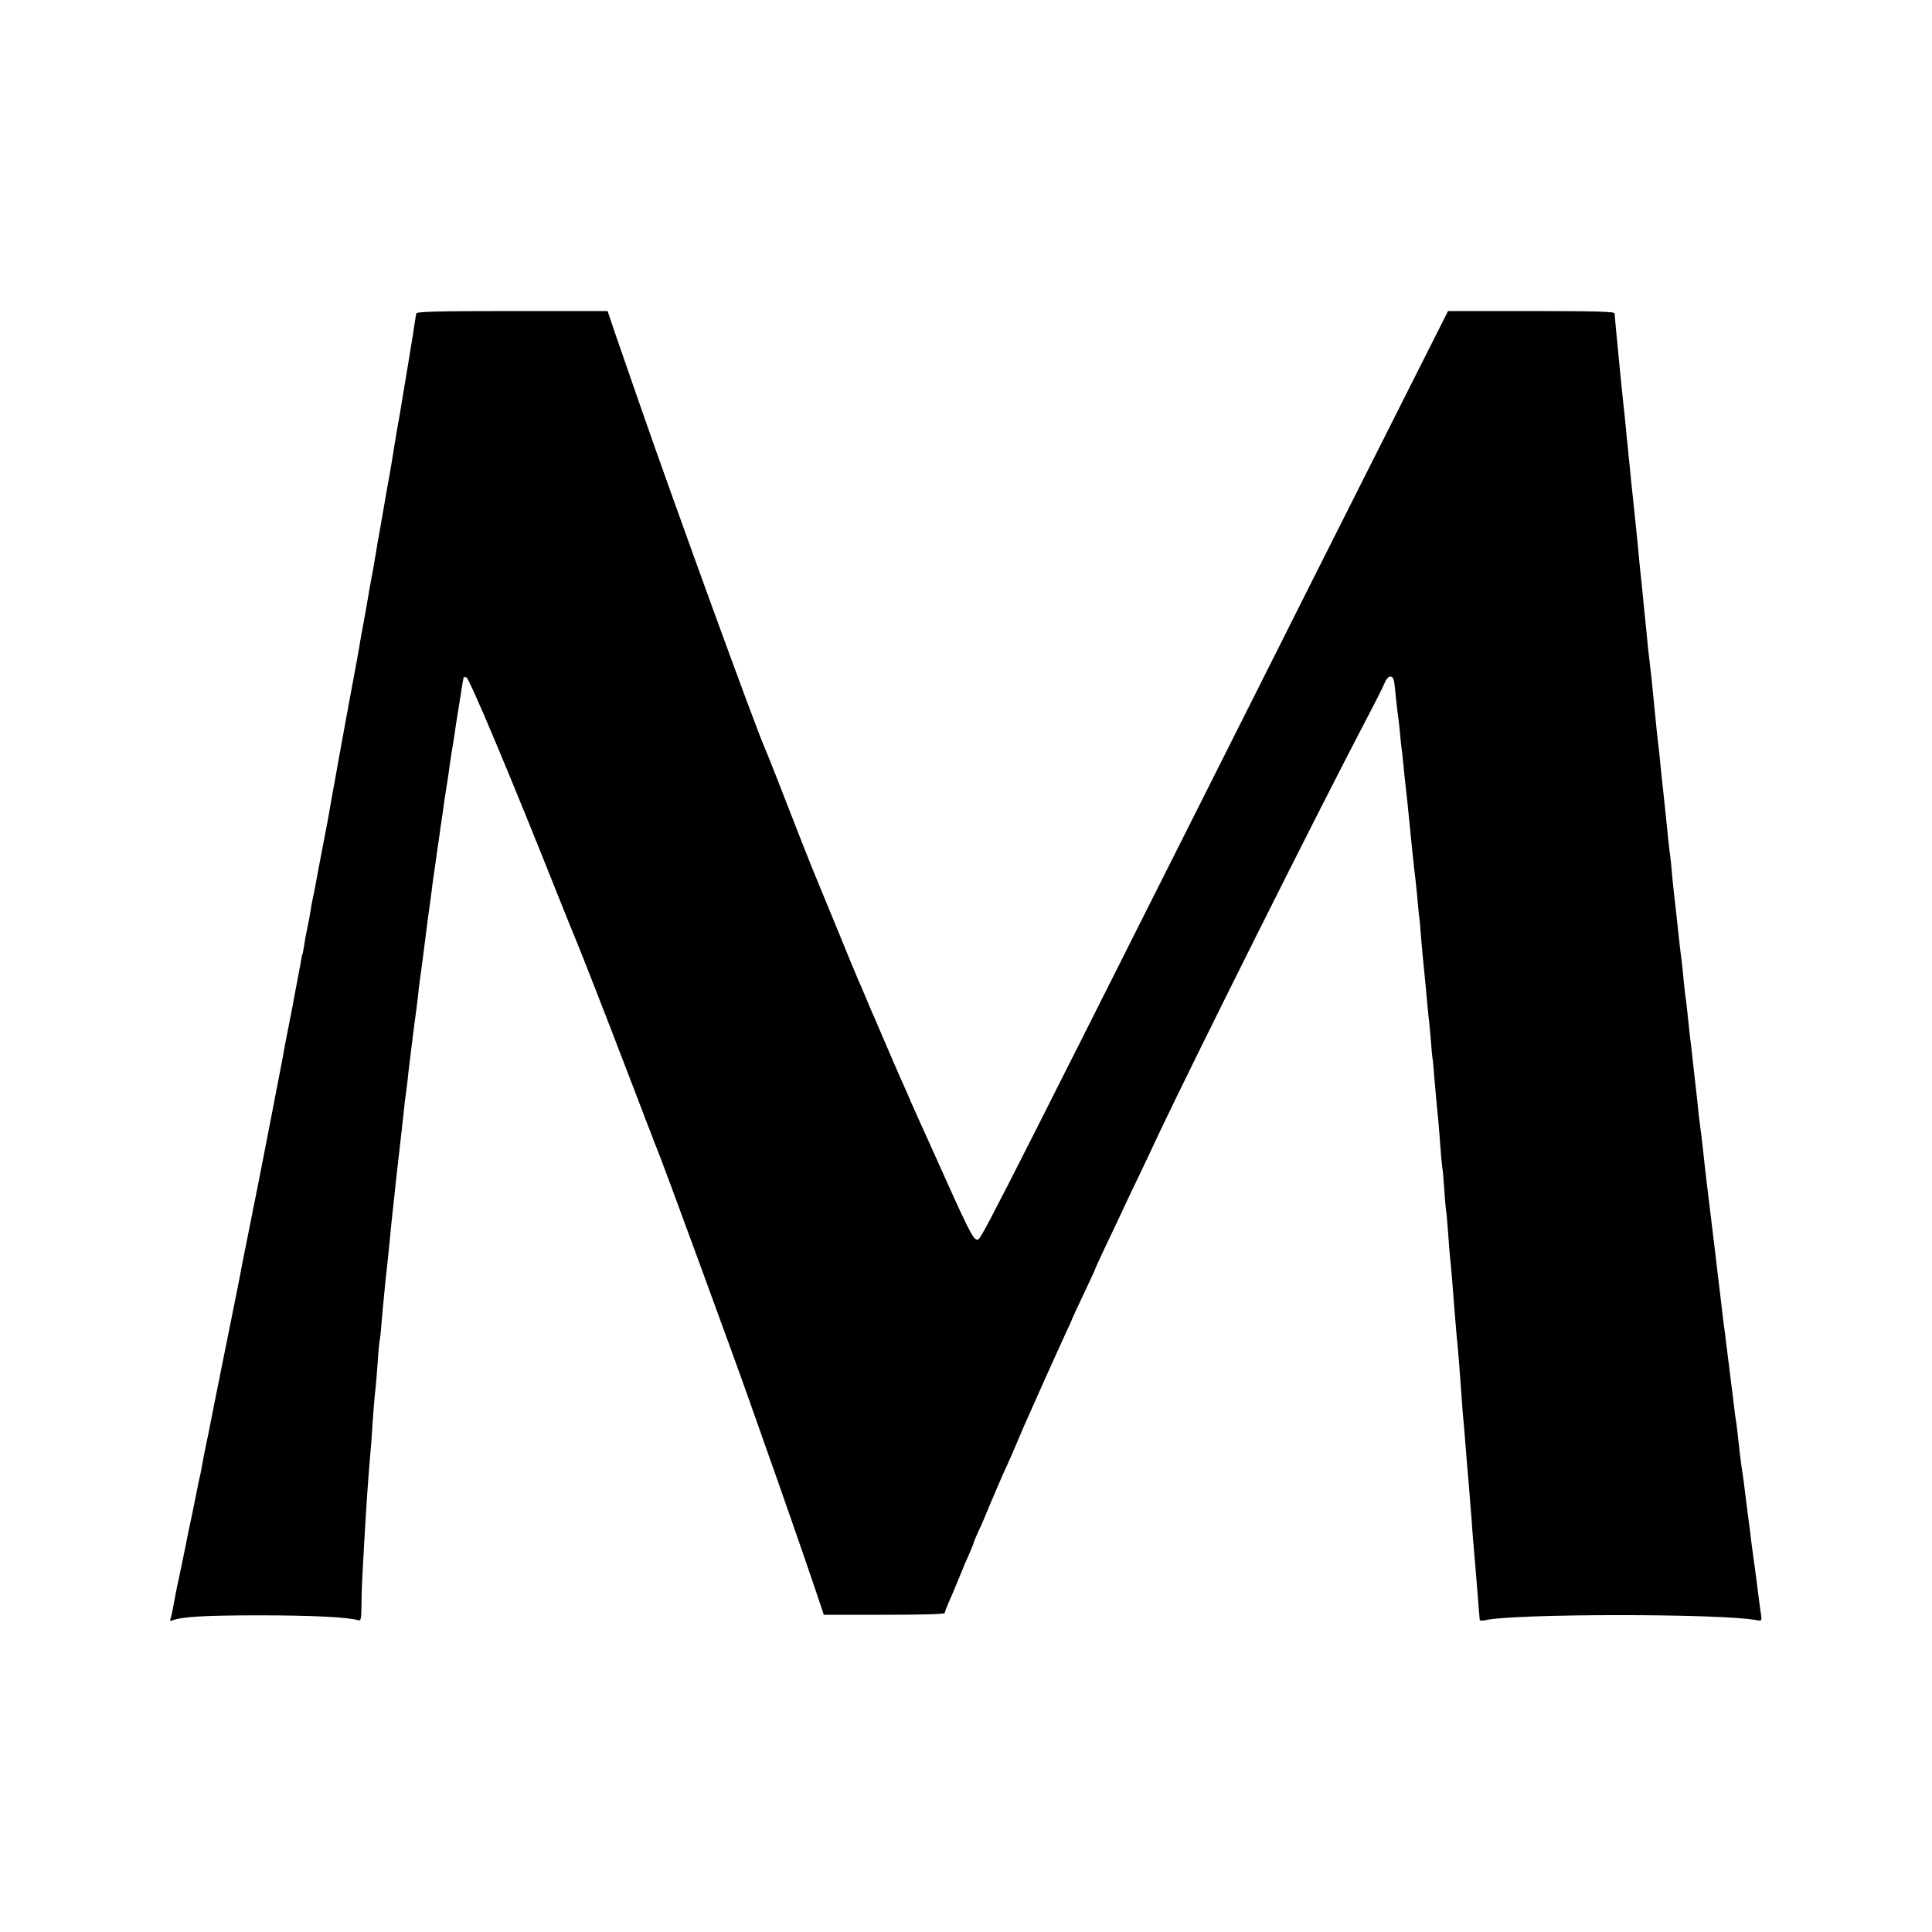
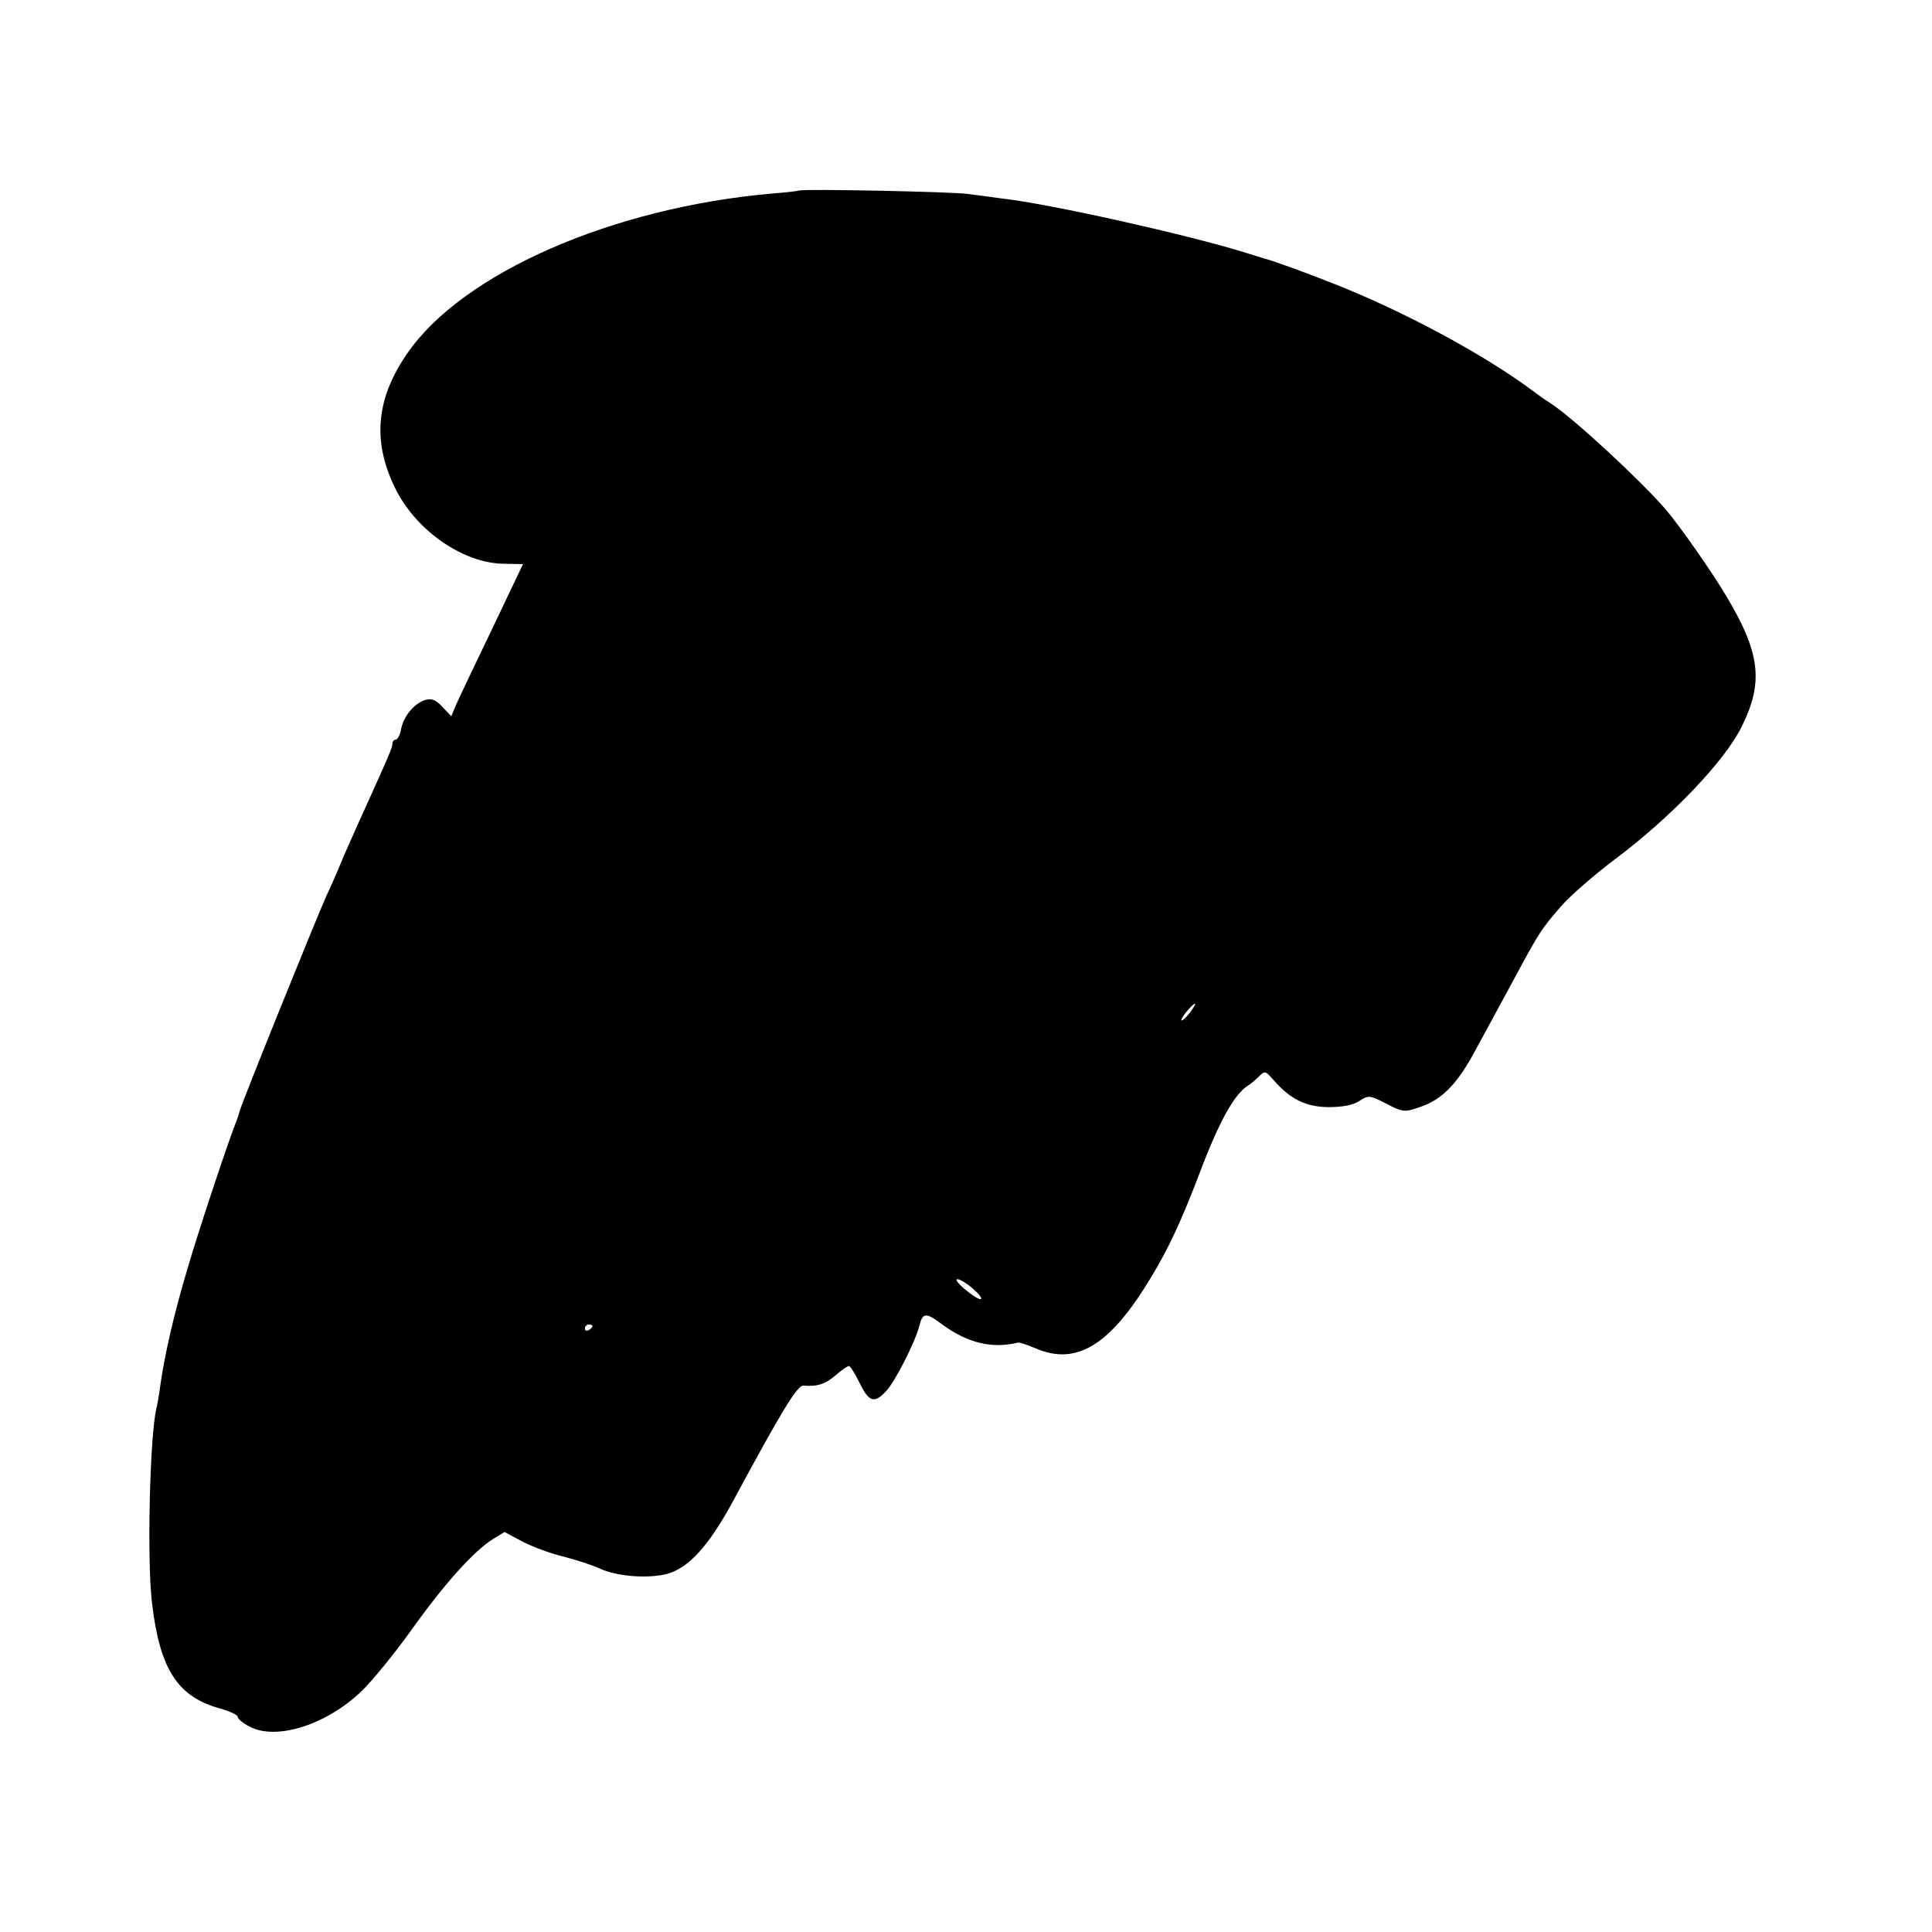
- <svg xmlns="http://www.w3.org/2000/svg" version="1.0" width="1000pt" height="1000pt" viewBox="0 0 1000 1000" preserveAspectRatio="xMidYMid meet">
-   <g transform="translate(0,1000) scale(0.1,-0.1)" fill="#000000" stroke="none">
-     <path d="M2155 8378 c-2 -7 -6 -31 -9 -53 -7 -45 -9 -63 -37 -230 -11 -66 -22 -133 -25 -150 -6 -40 -16 -95 -20 -120 -3 -11 -11 -63 -20 -115 -14 -90 -18 -111 -28 -170 -3 -14 -17 -92 -31 -175 -14 -82 -28 -161 -31 -175 -2 -14 -8 -52 -14 -85 -5 -33 -12 -71 -15 -85 -6 -28 -7 -36 -29 -165 -9 -49 -18 -101 -21 -115 -3 -14 -7 -38 -10 -55 -2 -16 -11 -66 -19 -110 -26 -141 -35 -189 -41 -220 -2 -16 -7 -41 -10 -54 -2 -13 -20 -112 -40 -220 -19 -108 -37 -205 -39 -216 -9 -52 -18 -102 -22 -125 -3 -14 -16 -81 -29 -150 -13 -69 -27 -141 -30 -160 -3 -19 -10 -53 -15 -75 -5 -22 -11 -57 -14 -77 -3 -21 -10 -57 -15 -80 -5 -24 -13 -63 -16 -88 -4 -24 -8 -47 -10 -50 -2 -3 -6 -23 -9 -45 -4 -22 -25 -134 -47 -250 -23 -115 -43 -219 -44 -230 -3 -19 -141 -729 -150 -770 -3 -11 -7 -31 -9 -45 -3 -14 -14 -72 -26 -130 -12 -58 -24 -118 -27 -135 -2 -16 -40 -207 -84 -423 -43 -215 -81 -402 -83 -415 -2 -12 -11 -56 -20 -97 -8 -41 -18 -91 -21 -110 -3 -19 -8 -42 -10 -50 -2 -8 -6 -26 -9 -40 -2 -14 -16 -81 -30 -150 -15 -69 -29 -136 -31 -150 -4 -21 -34 -166 -51 -245 -2 -11 -9 -46 -15 -78 -5 -32 -13 -65 -16 -74 -5 -12 -2 -15 10 -10 49 19 170 26 447 26 272 0 459 -9 513 -25 15 -5 17 4 18 78 1 84 2 107 13 303 13 226 19 315 31 460 4 39 8 95 10 125 5 87 15 212 20 245 2 17 6 73 10 125 3 52 8 102 10 110 2 8 7 51 10 95 4 44 8 94 10 110 6 67 16 162 20 195 2 19 7 67 11 105 4 39 8 81 9 95 5 45 25 234 30 278 3 23 7 62 10 87 3 25 7 64 10 88 8 72 16 140 20 182 3 22 7 56 10 75 2 19 7 55 9 80 6 53 34 280 42 331 2 20 7 59 10 85 2 27 7 60 9 74 2 14 14 99 25 190 11 91 23 176 25 190 2 14 7 48 10 75 3 28 8 61 10 75 2 14 7 45 10 70 3 25 8 56 10 70 2 14 7 45 10 70 3 25 8 56 10 70 2 14 7 45 10 70 3 25 10 70 15 100 5 30 12 75 15 100 3 25 10 70 15 100 5 30 12 73 15 95 3 23 7 50 9 60 2 11 9 56 16 100 7 44 14 87 15 95 2 8 4 18 4 22 1 4 7 5 15 2 16 -6 235 -527 480 -1144 43 -107 82 -204 87 -215 15 -34 174 -441 244 -625 37 -96 78 -203 91 -237 13 -35 35 -93 50 -130 14 -38 29 -77 34 -88 23 -52 400 -1081 477 -1300 19 -55 60 -170 90 -255 69 -193 190 -541 251 -721 l46 -137 313 0 c187 0 313 3 313 9 0 5 9 28 19 52 11 23 36 83 56 132 20 50 45 109 56 132 10 24 19 45 19 49 0 3 11 29 24 57 14 29 41 92 61 142 21 49 48 112 60 140 45 98 63 141 89 202 14 35 37 86 50 115 13 29 52 116 86 193 35 77 80 178 101 223 22 46 39 85 39 87 0 1 27 60 60 129 33 70 60 128 60 131 0 2 22 50 49 107 27 56 67 141 89 188 22 47 64 137 95 200 30 63 75 158 99 210 211 443 824 1668 1077 2150 39 74 78 152 87 173 10 24 22 37 32 35 16 -3 18 -10 27 -108 4 -36 8 -76 11 -90 2 -14 6 -54 10 -90 3 -36 7 -75 9 -88 2 -13 7 -53 10 -90 3 -37 8 -80 10 -97 2 -16 6 -57 10 -90 3 -33 8 -78 10 -100 2 -22 9 -89 15 -150 6 -60 13 -121 15 -135 2 -14 6 -56 10 -95 3 -38 8 -86 10 -105 3 -19 7 -62 9 -95 3 -33 7 -85 10 -115 8 -75 13 -133 21 -215 3 -38 8 -86 10 -105 3 -19 7 -70 11 -113 3 -43 7 -87 9 -97 2 -10 6 -54 9 -97 6 -70 13 -149 22 -238 1 -16 6 -68 9 -115 3 -47 8 -97 10 -111 3 -14 7 -63 10 -109 3 -46 7 -95 9 -109 3 -14 7 -66 11 -116 3 -49 8 -108 10 -130 3 -22 7 -69 10 -105 12 -156 15 -189 20 -250 3 -36 7 -85 10 -110 4 -41 8 -94 21 -270 2 -36 6 -87 9 -115 3 -27 7 -81 10 -120 7 -92 13 -154 20 -240 3 -38 7 -95 10 -125 4 -65 14 -187 20 -250 2 -25 7 -85 11 -135 7 -89 11 -142 13 -159 1 -4 11 -6 24 -3 142 36 1234 36 1409 1 25 -5 27 -3 24 23 -3 15 -14 100 -25 188 -12 88 -24 178 -27 200 -2 22 -7 56 -9 75 -3 19 -7 53 -10 75 -5 41 -11 88 -20 160 -3 22 -8 56 -11 75 -7 49 -12 96 -19 160 -3 30 -8 66 -10 80 -3 14 -7 48 -10 75 -3 28 -8 64 -10 80 -2 17 -7 53 -10 80 -3 28 -8 64 -10 80 -2 17 -7 53 -10 80 -3 28 -8 64 -10 80 -3 17 -7 53 -10 80 -3 28 -10 84 -15 125 -5 41 -12 98 -15 125 -3 28 -7 66 -10 85 -2 19 -11 94 -20 165 -9 72 -18 146 -20 165 -2 19 -7 58 -10 85 -14 133 -27 235 -30 255 -1 8 -6 47 -9 85 -4 39 -10 90 -13 115 -3 25 -6 56 -8 70 -2 25 -13 117 -20 175 -2 17 -6 59 -10 95 -4 36 -8 76 -11 90 -2 14 -6 54 -10 90 -3 36 -7 76 -9 90 -4 29 -15 120 -20 170 -3 34 -13 121 -21 190 -2 19 -7 64 -10 100 -3 36 -7 76 -9 90 -5 30 -11 92 -25 230 -6 58 -13 121 -15 140 -2 19 -7 62 -10 95 -3 33 -7 74 -9 90 -5 35 -15 130 -21 195 -16 167 -17 174 -29 275 -3 22 -8 69 -11 105 -4 36 -8 81 -10 100 -2 19 -7 64 -10 100 -3 36 -8 81 -10 100 -2 19 -7 62 -10 95 -6 67 -10 111 -29 290 -13 118 -17 164 -21 205 -3 25 -7 65 -9 90 -3 25 -8 74 -11 110 -4 36 -8 83 -11 105 -12 110 -46 462 -47 483 0 9 -93 12 -431 12 l-431 0 -321 -637 c-177 -351 -559 -1110 -849 -1688 -1282 -2550 -1248 -2482 -1268 -2481 -21 1 -46 52 -229 461 -27 61 -59 130 -70 155 -11 25 -28 63 -38 85 -9 22 -26 60 -37 85 -11 25 -49 110 -83 190 -34 80 -68 159 -75 175 -8 17 -28 64 -45 105 -17 41 -38 89 -45 105 -7 17 -55 131 -105 255 -51 124 -98 239 -105 255 -16 36 -125 313 -201 510 -30 77 -59 149 -64 160 -41 88 -468 1261 -648 1780 -50 143 -108 311 -129 372 l-38 113 -493 0 c-385 0 -494 -3 -497 -12z" />
+ <svg xmlns="http://www.w3.org/2000/svg" version="1.0" width="512pt" height="512pt" viewBox="0 0 512 512" preserveAspectRatio="xMidYMid meet">
+   <g transform="translate(0,512) scale(0.1,-0.1)" fill="#000000" stroke="none">
+     <path d="M2118 4615 c-2 -1 -34 -5 -73 -8 -422 -37 -820 -211 -966 -424 -85 -123 -93 -239 -27 -366 57 -108 179 -190 283 -191 l51 -1 -81 -170 c-45 -93 -88 -184 -96 -202 l-13 -31 -23 24 c-17 19 -29 24 -46 19 -29 -9 -57 -42 -64 -77 -3 -15 -9 -28 -14 -28 -5 0 -9 -5 -9 -11 0 -10 -11 -35 -67 -159 -14 -30 -41 -91 -60 -134 -18 -44 -40 -94 -48 -110 -29 -65 -225 -550 -230 -571 -1 -5 -5 -17 -8 -25 -17 -40 -100 -288 -131 -395 -36 -121 -59 -223 -71 -305 -3 -25 -8 -52 -10 -60 -18 -71 -26 -405 -12 -520 21 -176 69 -249 185 -279 23 -7 42 -16 42 -21 0 -5 14 -17 32 -26 71 -37 203 5 296 94 27 26 87 99 132 162 87 122 165 209 216 241 l31 19 47 -25 c25 -13 74 -32 109 -40 34 -9 78 -23 97 -32 45 -21 127 -27 178 -14 57 16 109 73 172 188 132 245 173 312 189 311 38 -3 58 4 85 27 16 14 32 25 36 25 3 0 16 -20 28 -45 25 -51 39 -55 70 -22 24 25 77 130 88 172 9 37 17 38 61 5 67 -49 132 -65 201 -48 4 1 24 -6 46 -15 108 -47 197 7 304 184 49 80 83 155 128 272 54 144 94 216 131 240 7 4 20 15 29 24 16 16 18 15 38 -8 45 -52 86 -72 145 -73 38 0 66 5 83 16 24 16 28 16 72 -7 44 -23 49 -23 91 -8 56 19 97 60 144 148 21 39 64 117 95 175 78 145 79 146 138 214 24 26 86 80 138 119 147 110 290 259 335 350 60 120 50 198 -43 352 -37 62 -121 182 -157 224 -63 74 -243 241 -304 281 -13 8 -37 25 -54 38 -129 95 -337 207 -522 280 -86 34 -167 63 -185 67 -3 1 -29 9 -58 18 -150 46 -511 127 -637 141 -27 4 -68 9 -90 12 -41 6 -441 14 -447 9z m1035 -2179 c-10 -13 -20 -22 -22 -20 -4 4 29 44 36 44 2 0 -4 -11 -14 -24z m-576 -730 c40 -35 25 -40 -17 -5 -19 15 -30 29 -23 29 7 0 25 -11 40 -24z m-1007 -100 c0 -3 -4 -8 -10 -11 -5 -3 -10 -1 -10 4 0 6 5 11 10 11 6 0 10 -2 10 -4z" />
  </g>
</svg>
